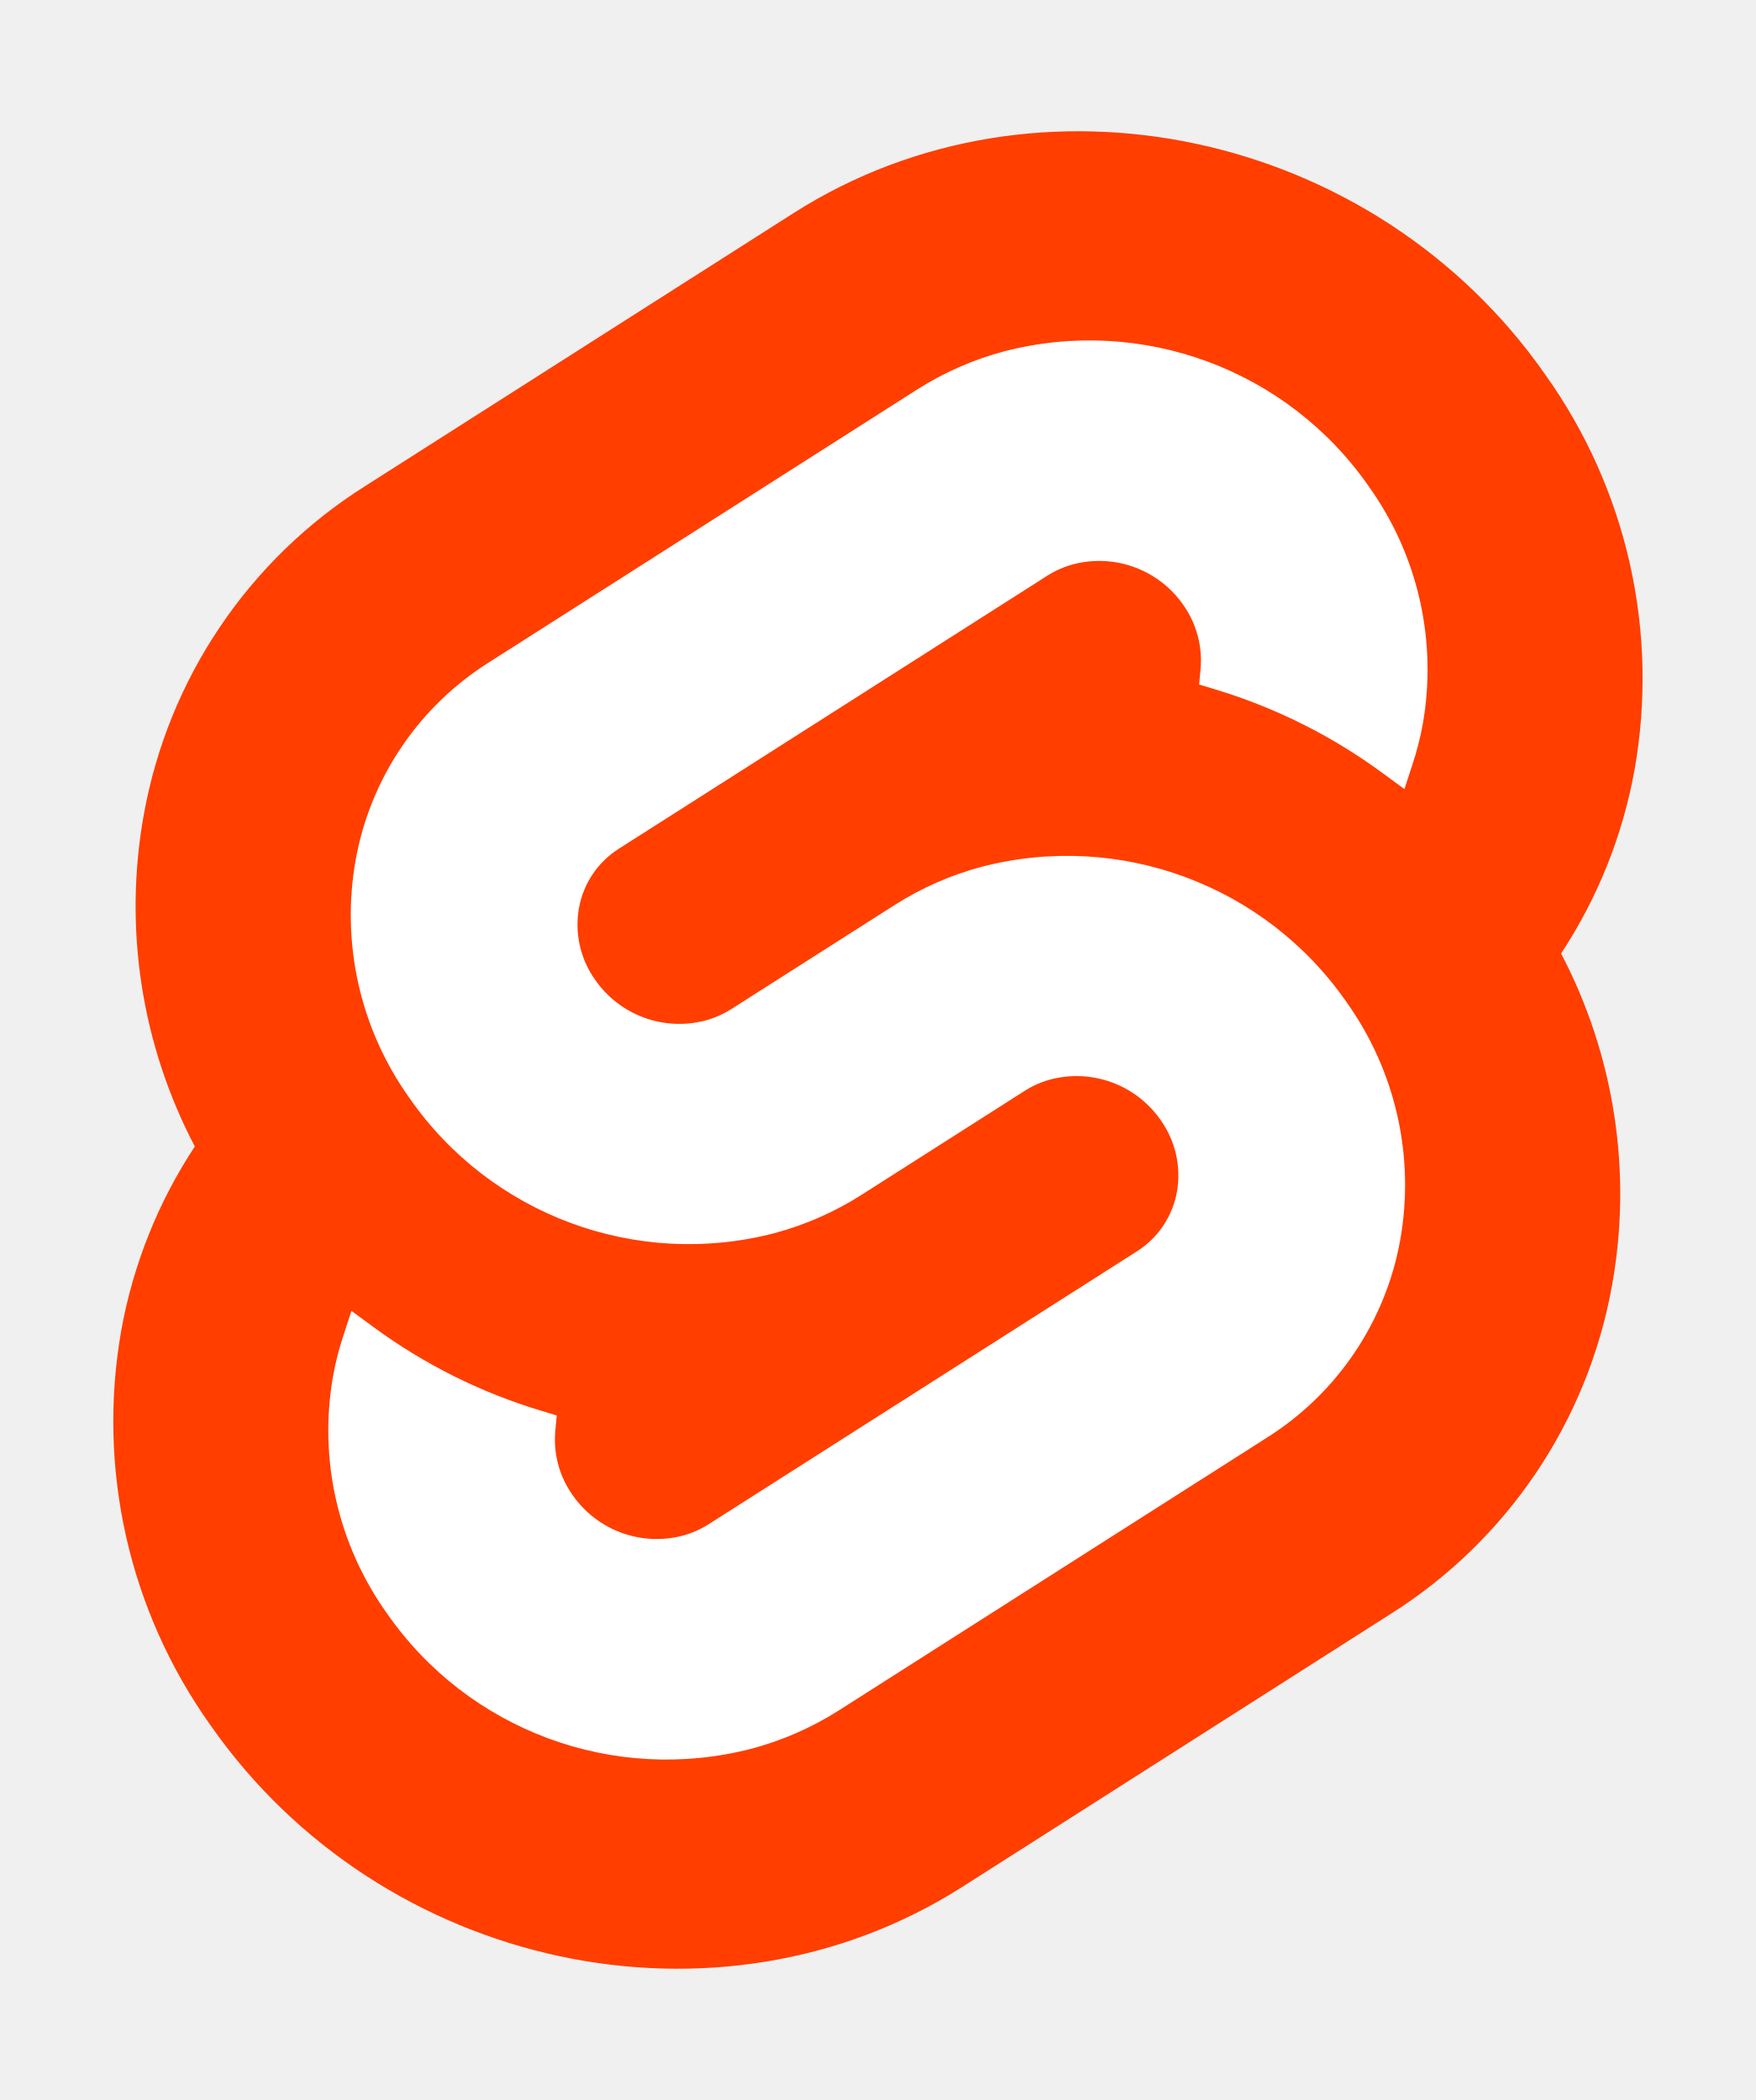
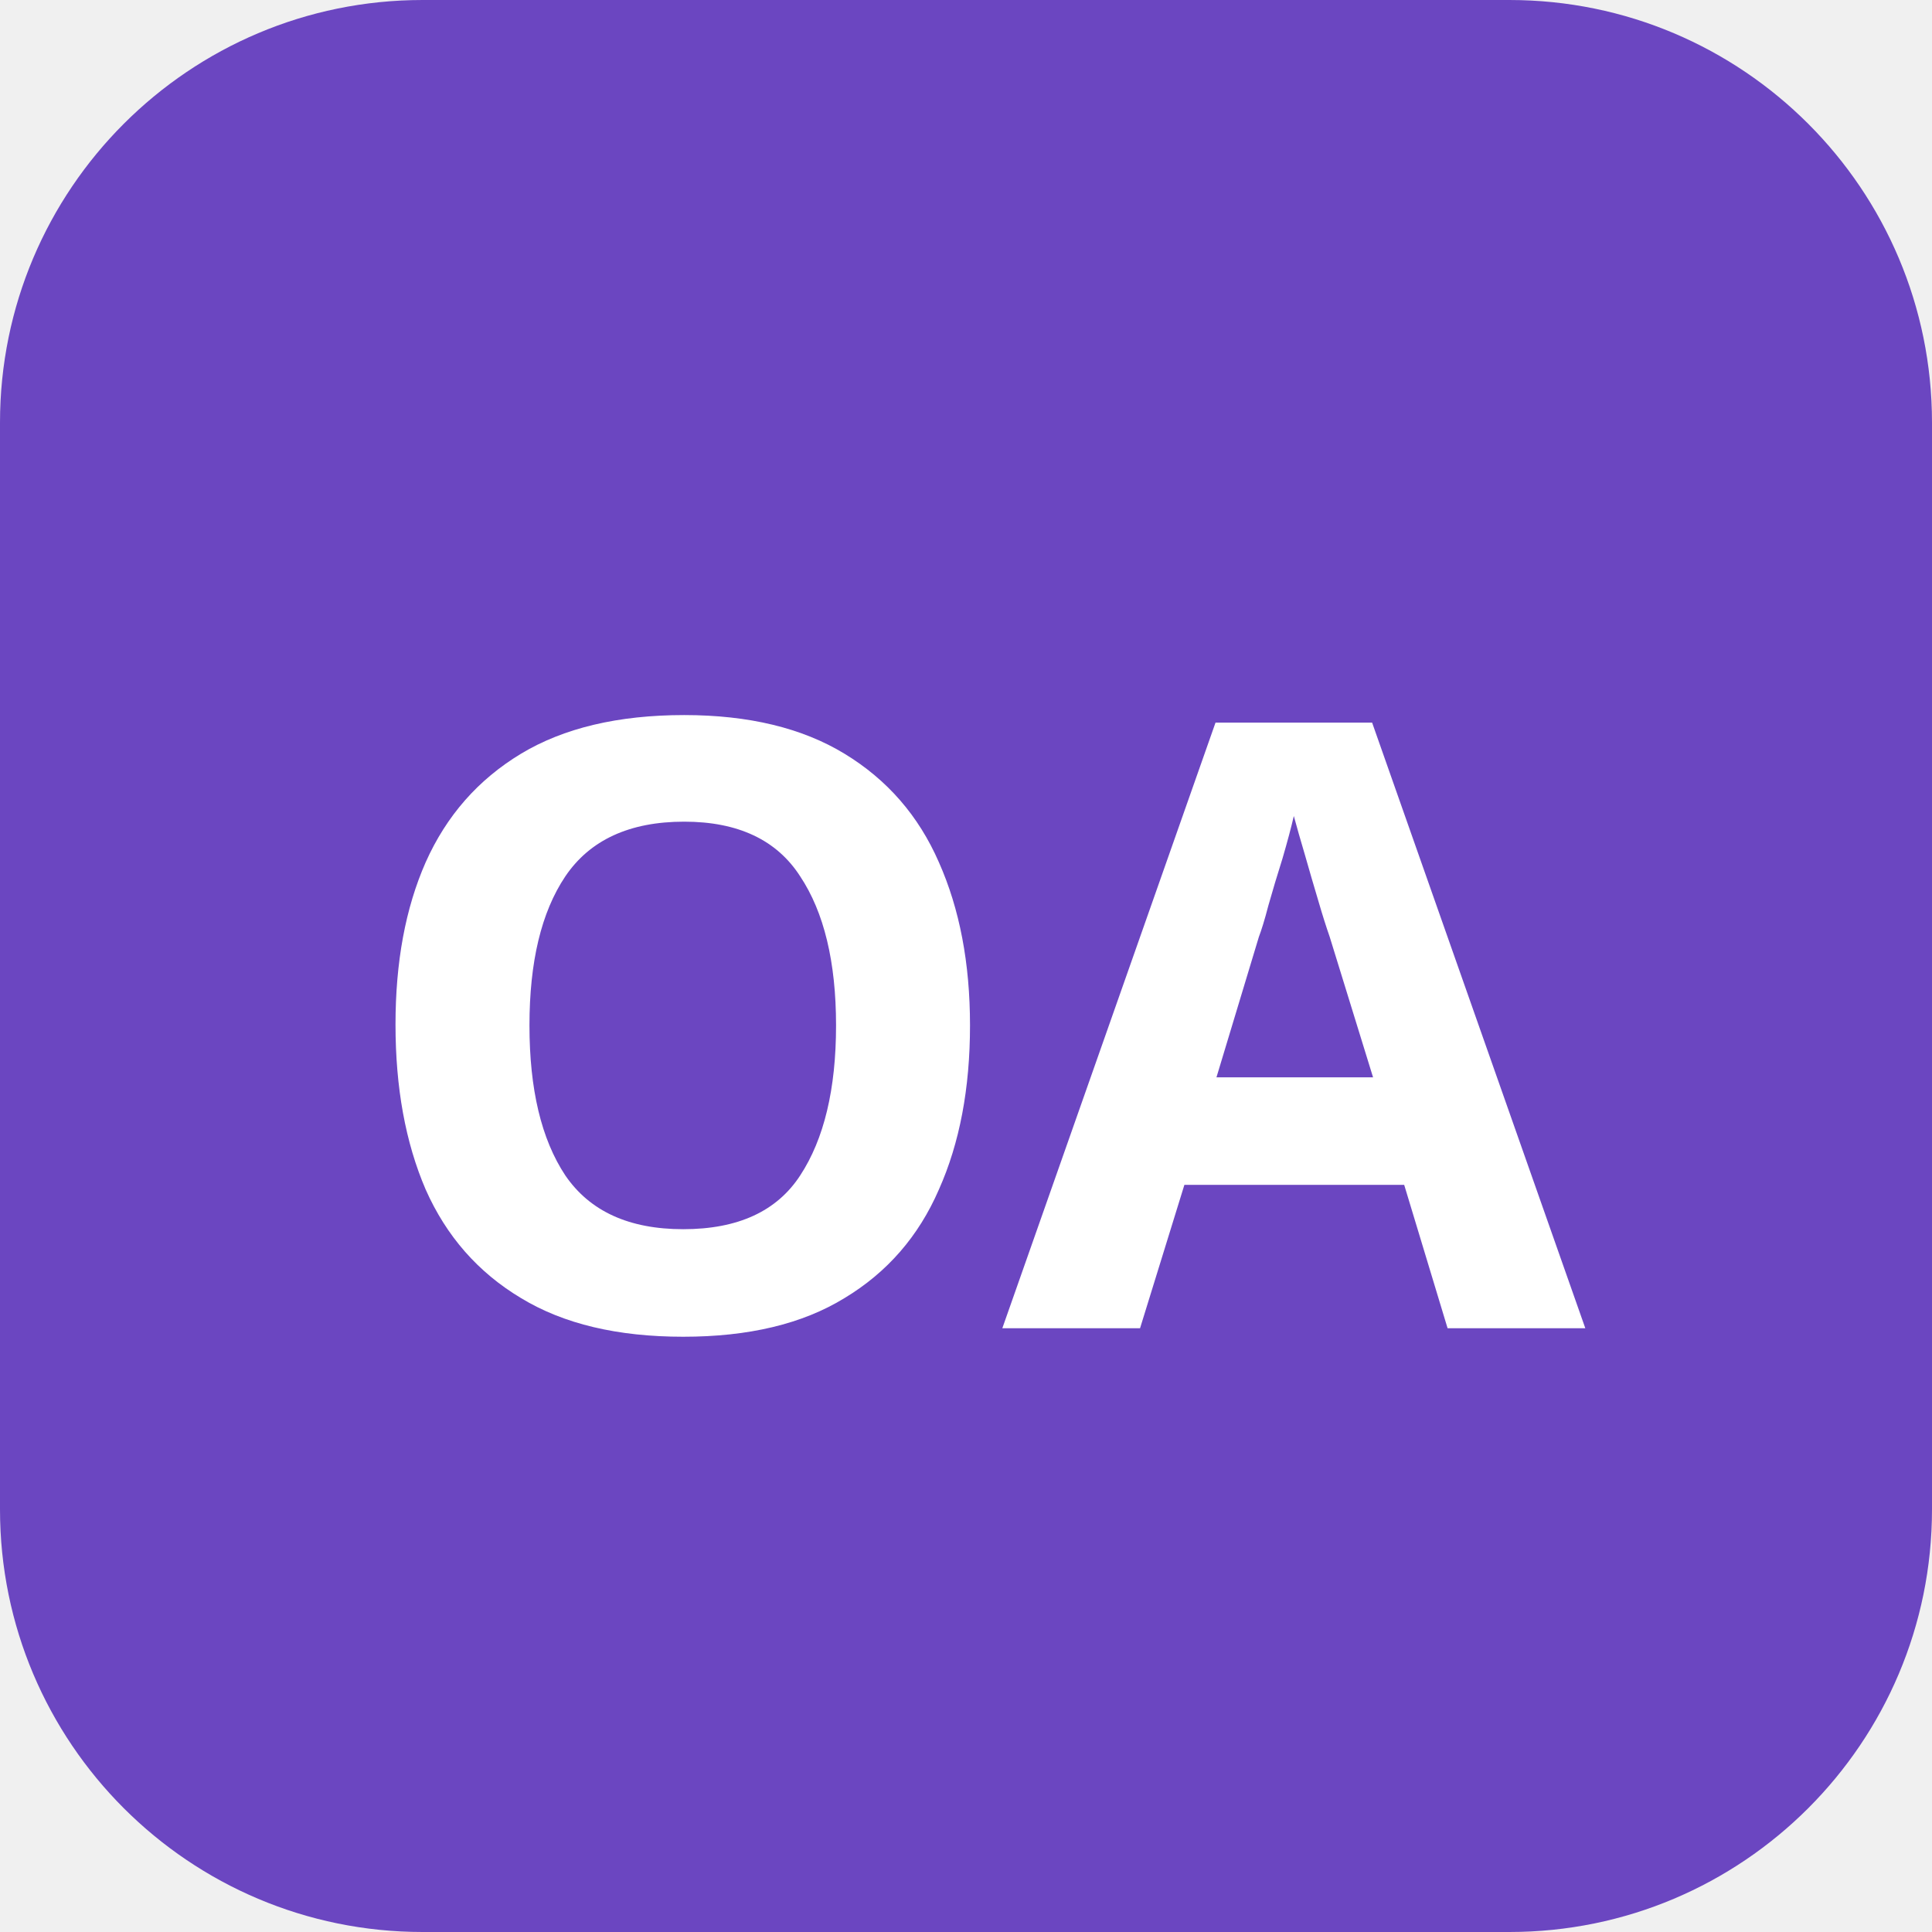
- <svg xmlns="http://www.w3.org/2000/svg" width="107" height="128" viewBox="0 0 107 128">
-   <path d="M94.157 22.819c-10.4-14.885-30.94-19.297-45.792-9.835L22.282 29.608A29.92 29.92 0 0 0 8.764 49.65a31.5 31.5 0 0 0 3.108 20.231 30 30 0 0 0-4.477 11.183 31.9 31.9 0 0 0 5.448 24.116c10.402 14.887 30.942 19.297 45.791 9.835l26.083-16.624A29.92 29.92 0 0 0 98.235 78.35a31.53 31.53 0 0 0-3.105-20.232 30 30 0 0 0 4.474-11.182 31.88 31.88 0 0 0-5.447-24.116" style="fill:#ff3e00" />
-   <path d="M45.817 106.582a20.72 20.72 0 0 1-22.237-8.243 19.17 19.17 0 0 1-3.277-14.503 18 18 0 0 1 .624-2.435l.49-1.498 1.337.981a33.6 33.6 0 0 0 10.203 5.098l.97.294-.09.968a5.85 5.85 0 0 0 1.052 3.878 6.24 6.24 0 0 0 6.695 2.485 5.8 5.8 0 0 0 1.603-.704L69.27 76.28a5.43 5.43 0 0 0 2.45-3.631 5.8 5.8 0 0 0-.987-4.371 6.24 6.24 0 0 0-6.698-2.487 5.7 5.7 0 0 0-1.6.704l-9.953 6.345a19 19 0 0 1-5.296 2.326 20.72 20.72 0 0 1-22.237-8.243 19.17 19.17 0 0 1-3.277-14.502 17.99 17.99 0 0 1 8.13-12.052l26.081-16.623a19 19 0 0 1 5.3-2.329 20.72 20.72 0 0 1 22.237 8.243 19.17 19.17 0 0 1 3.277 14.503 18 18 0 0 1-.624 2.435l-.49 1.498-1.337-.98a33.6 33.6 0 0 0-10.203-5.1l-.97-.294.09-.968a5.86 5.86 0 0 0-1.052-3.878 6.24 6.24 0 0 0-6.696-2.485 5.8 5.8 0 0 0-1.602.704L37.73 51.72a5.42 5.42 0 0 0-2.449 3.63 5.79 5.79 0 0 0 .986 4.372 6.24 6.24 0 0 0 6.698 2.486 5.8 5.8 0 0 0 1.602-.704l9.952-6.342a19 19 0 0 1 5.295-2.328 20.72 20.72 0 0 1 22.237 8.242 19.17 19.17 0 0 1 3.277 14.503 18 18 0 0 1-8.13 12.053l-26.081 16.622a19 19 0 0 1-5.3 2.328" style="fill:#fff" />
+ <svg xmlns="http://www.w3.org/2000/svg" viewBox="0 0 32 32">
+   <rect width="32" height="32" rx="7" fill="#6b46c1" />
+   <text x="16" y="22" font-family="sans-serif" font-size="14" font-weight="bold" fill="#ffffff" text-anchor="middle">OA</text>
</svg>
